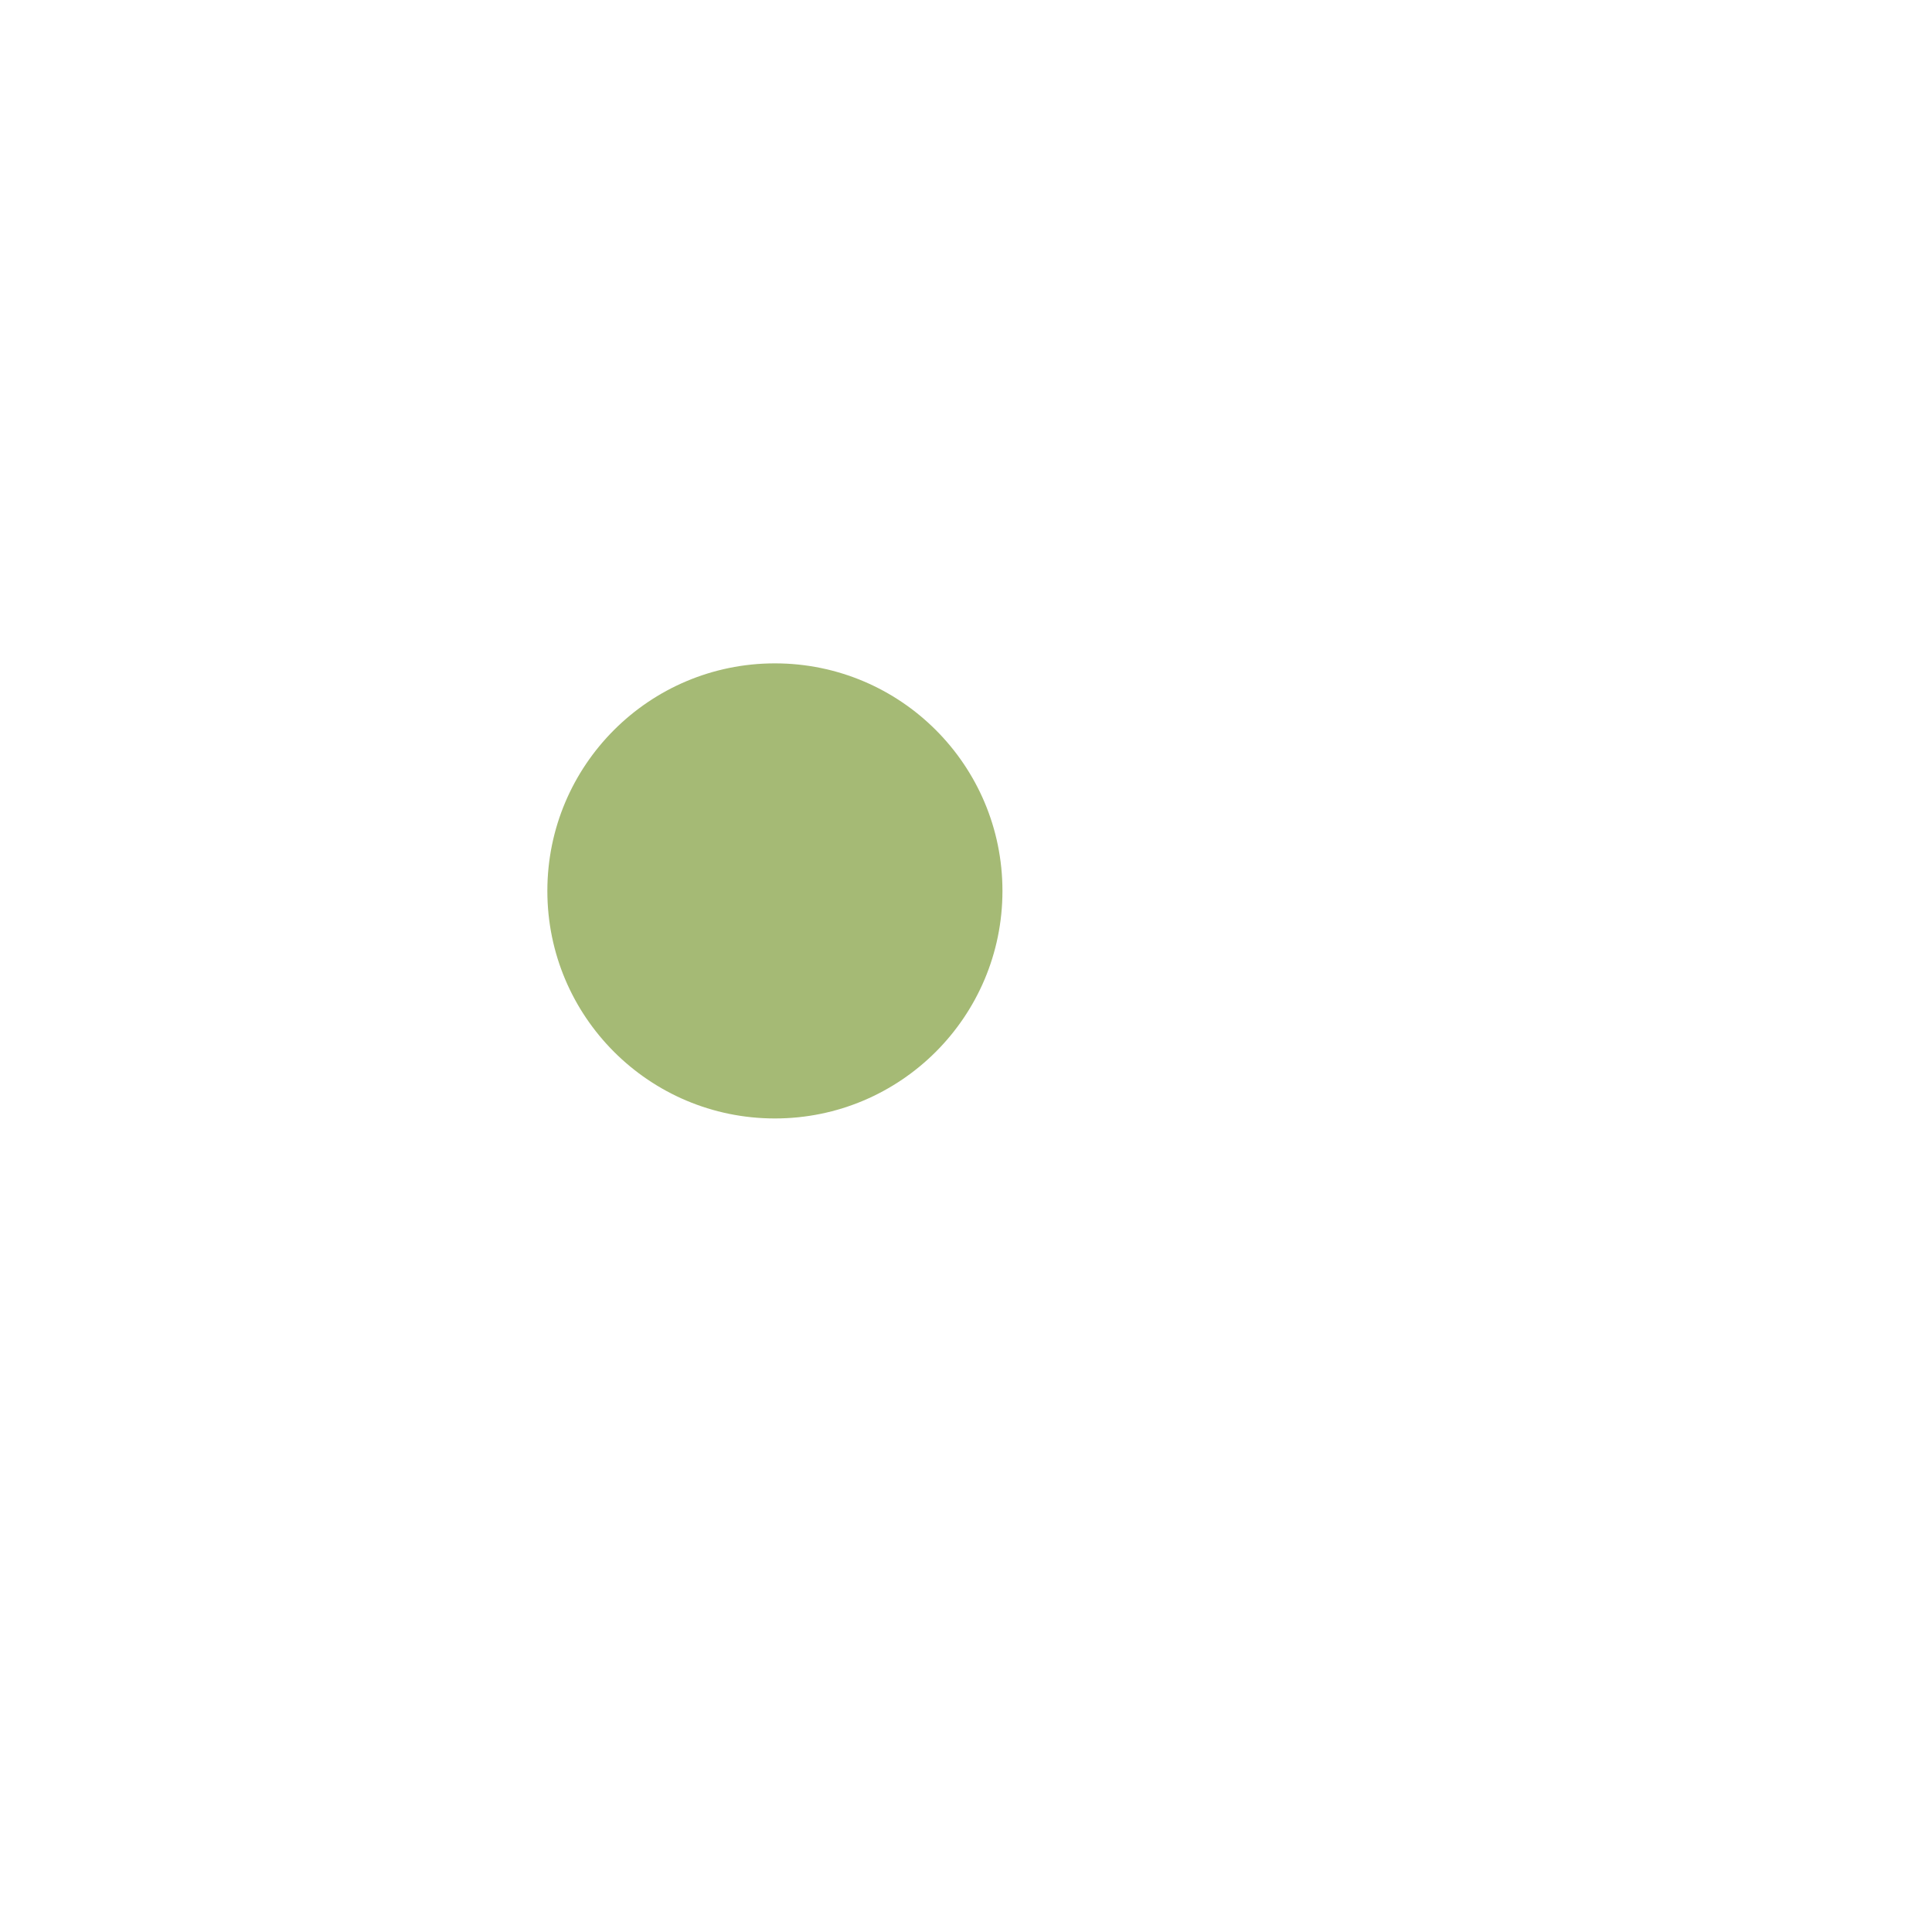
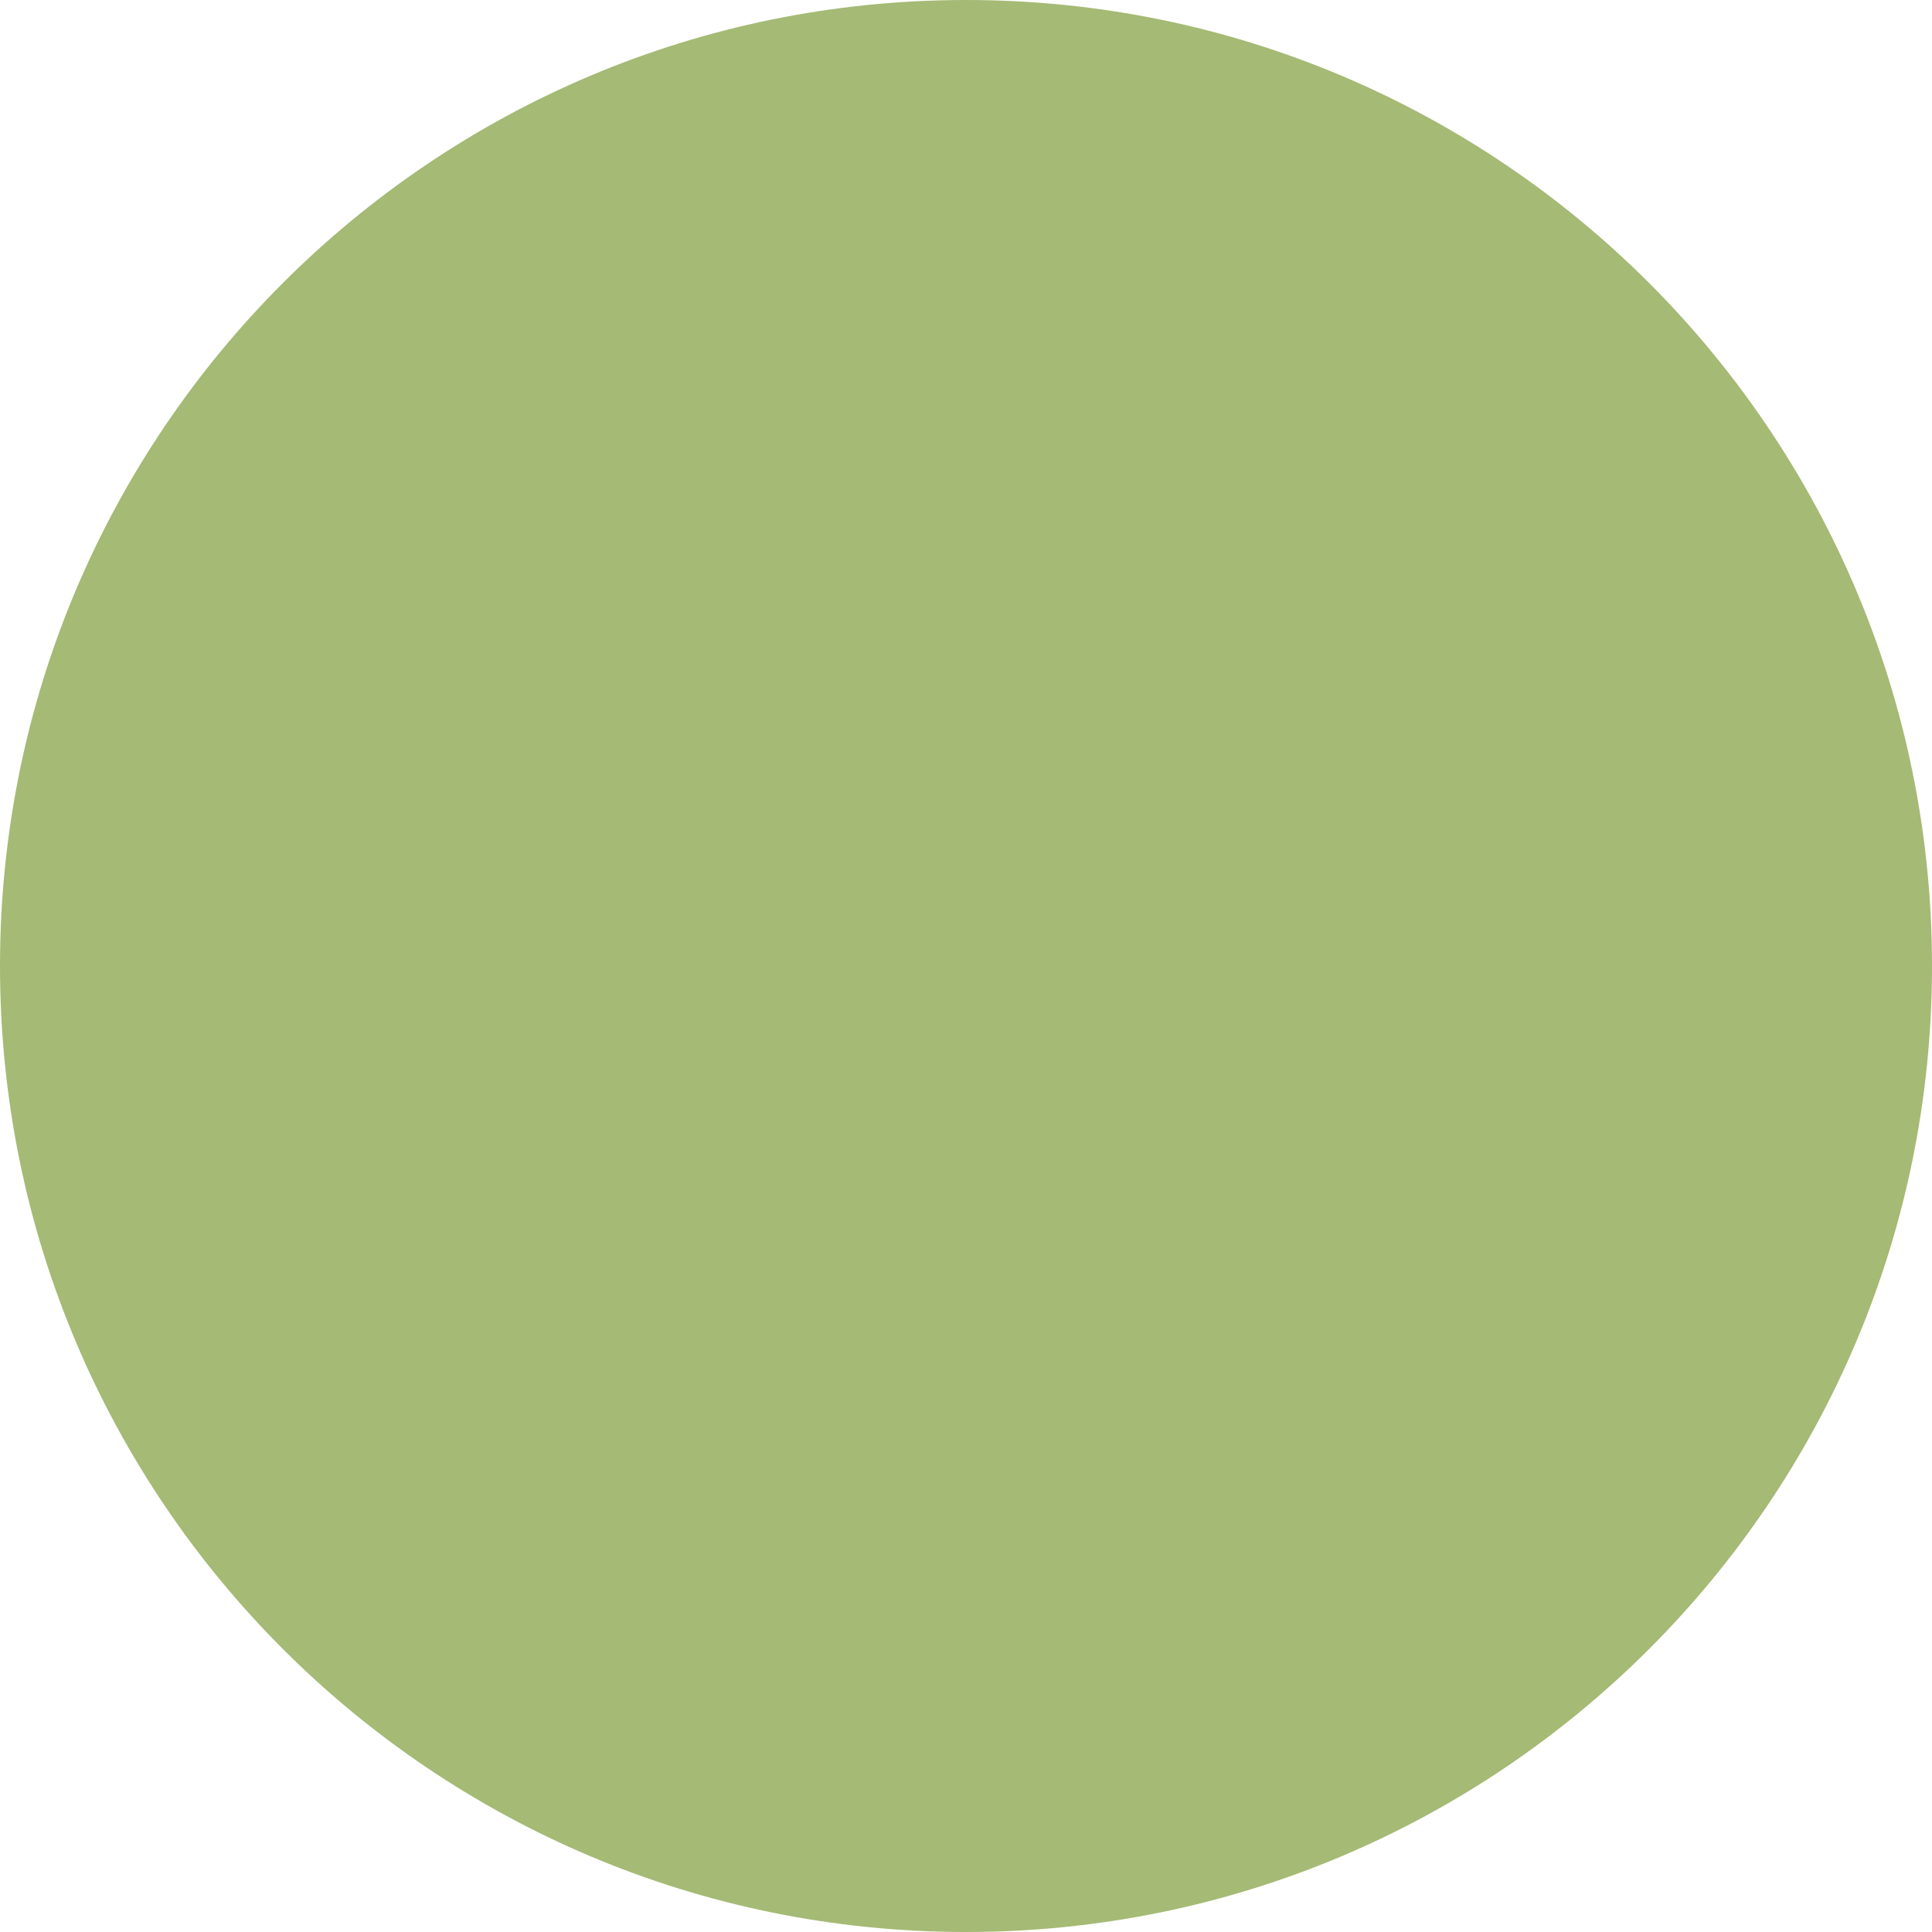
- <svg xmlns="http://www.w3.org/2000/svg" version="1.1" id="Lag_1" x="0px" y="0px" viewBox="0 0 450 450" style="enable-background:new 0 0 450 450;" xml:space="preserve">
-   <style type="text/css">
- 	.st0{fill:#A5BA75;}
- </style>
-   <circle class="st0" cx="180.49" cy="207.51" r="53" />
+ <svg xmlns="http://www.w3.org/2000/svg" id="Lag_1" data-name="Lag 1" viewBox="0 0 106 106">
+   <defs>
+     <style>.cls-1{fill:#a5ba75;}</style>
+   </defs>
+   <circle class="cls-1" cx="53" cy="53" r="53" />
</svg>
